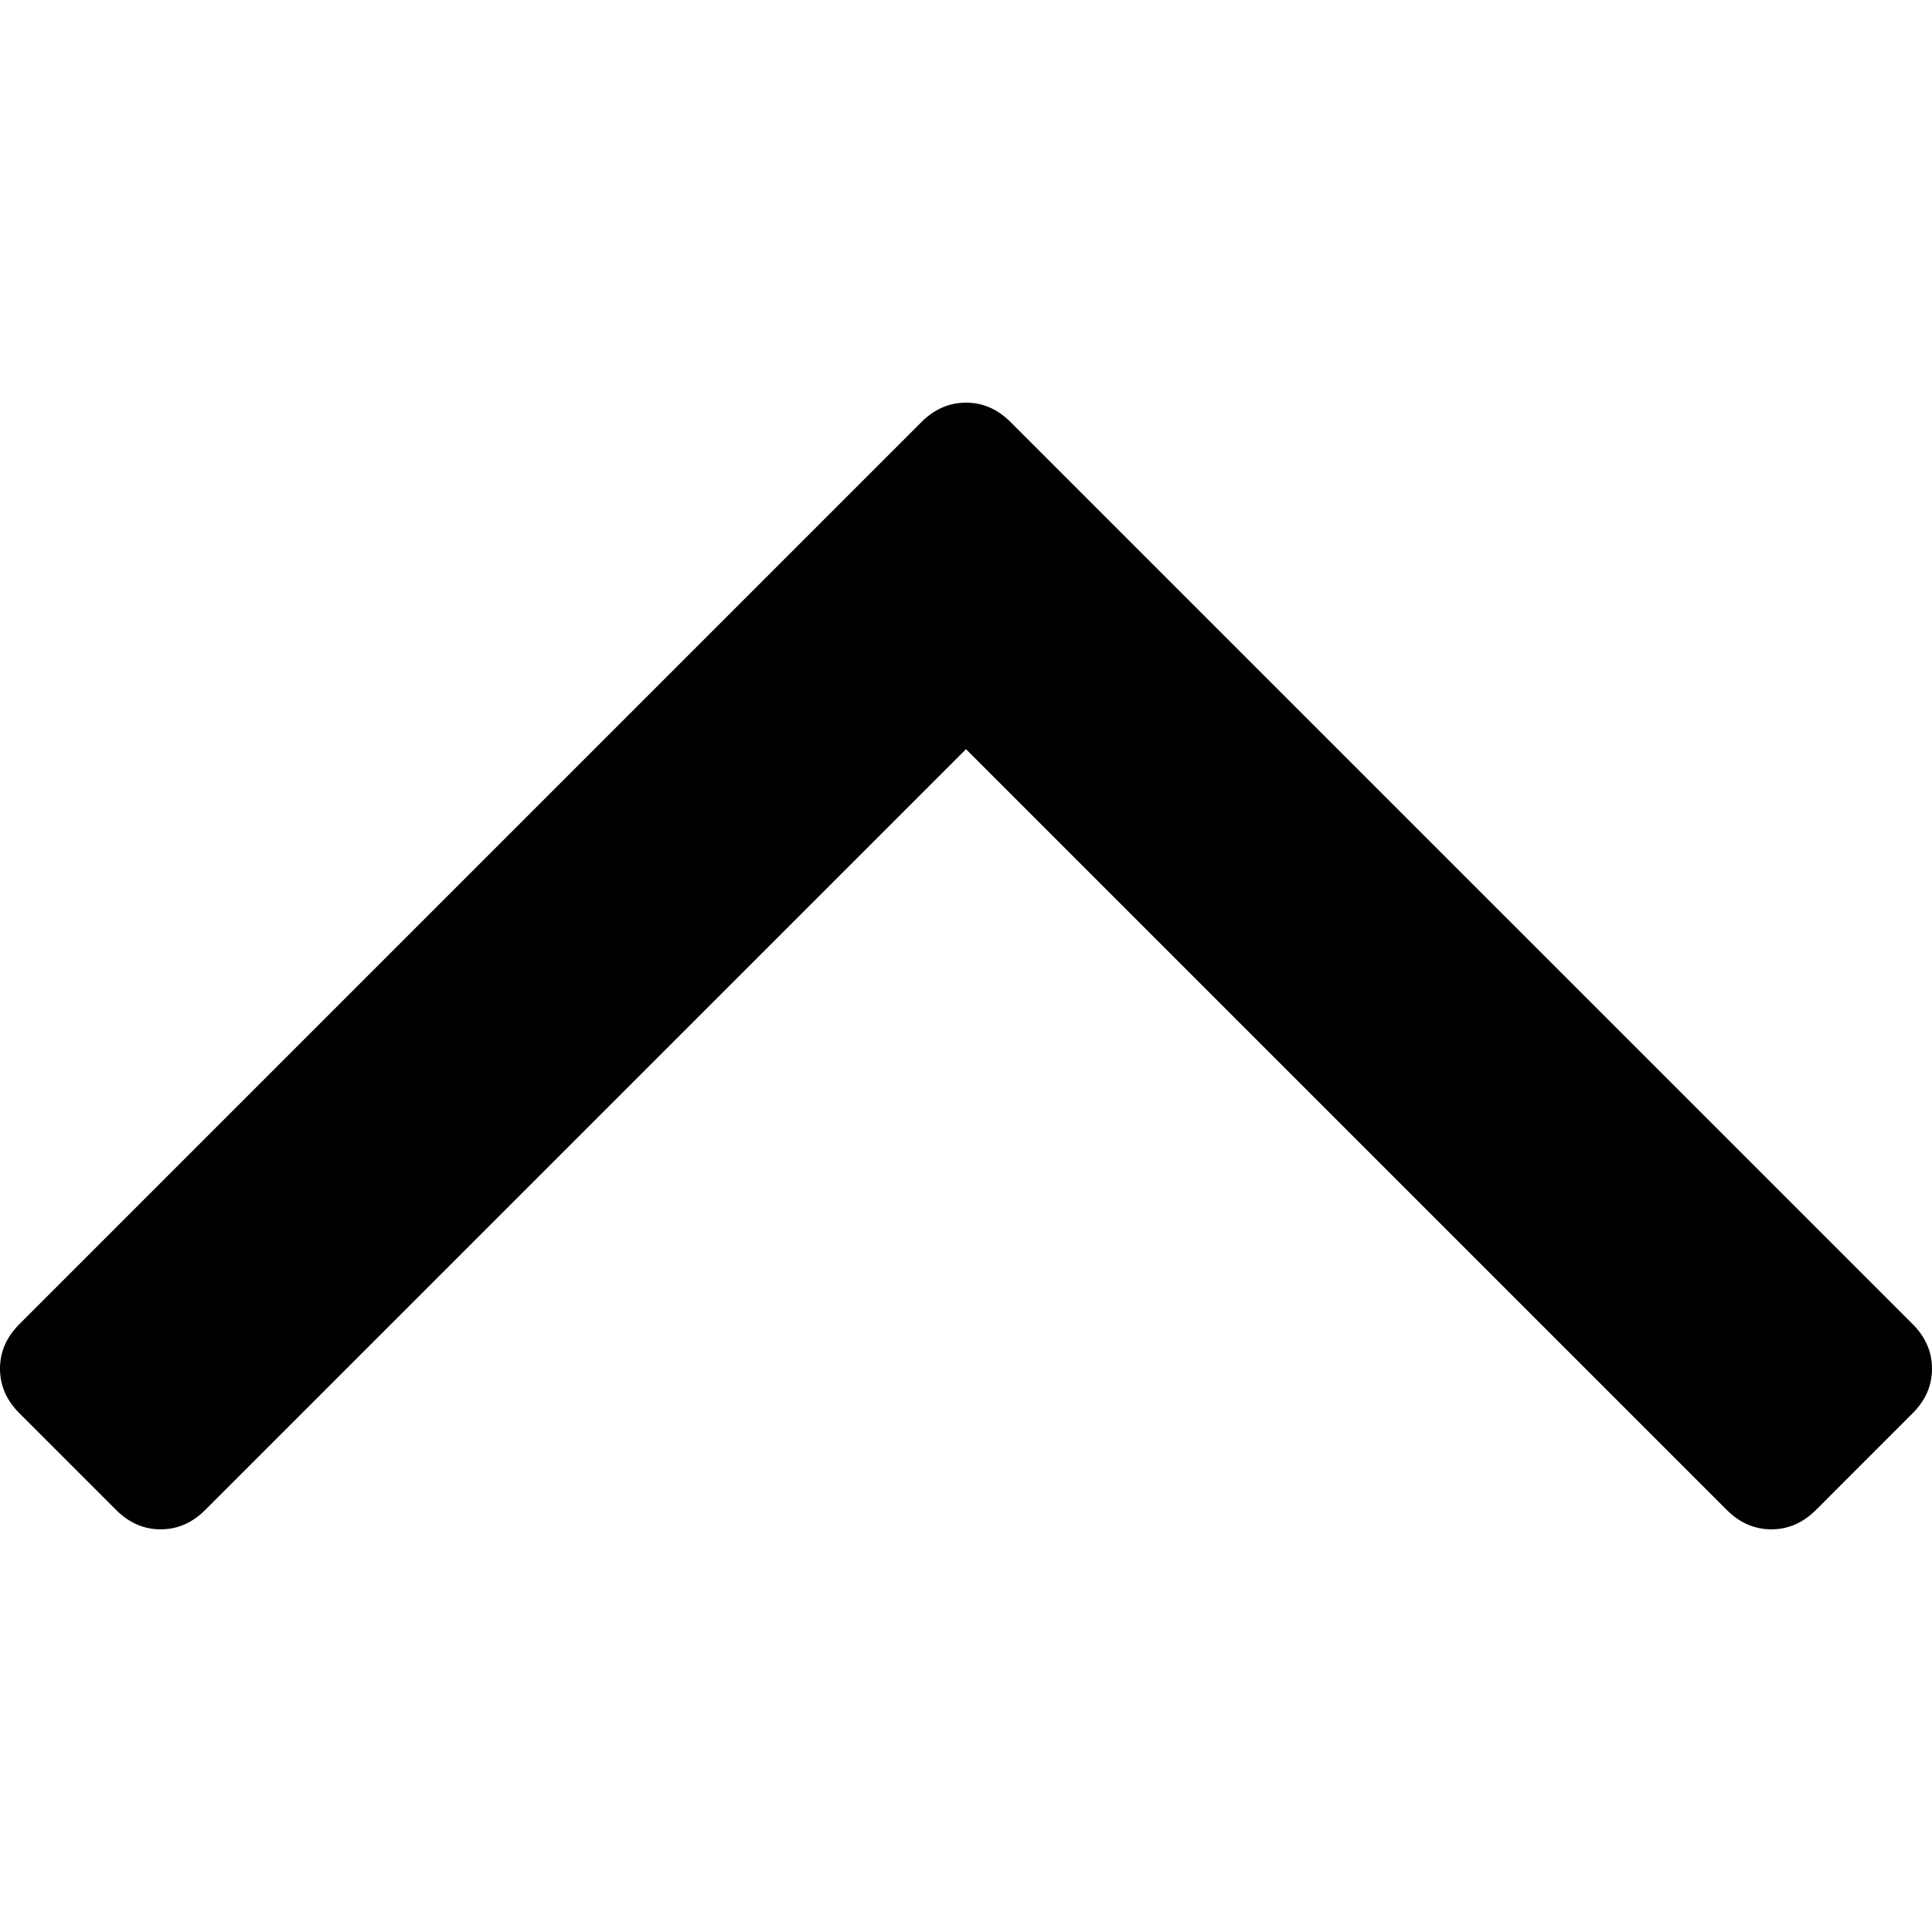
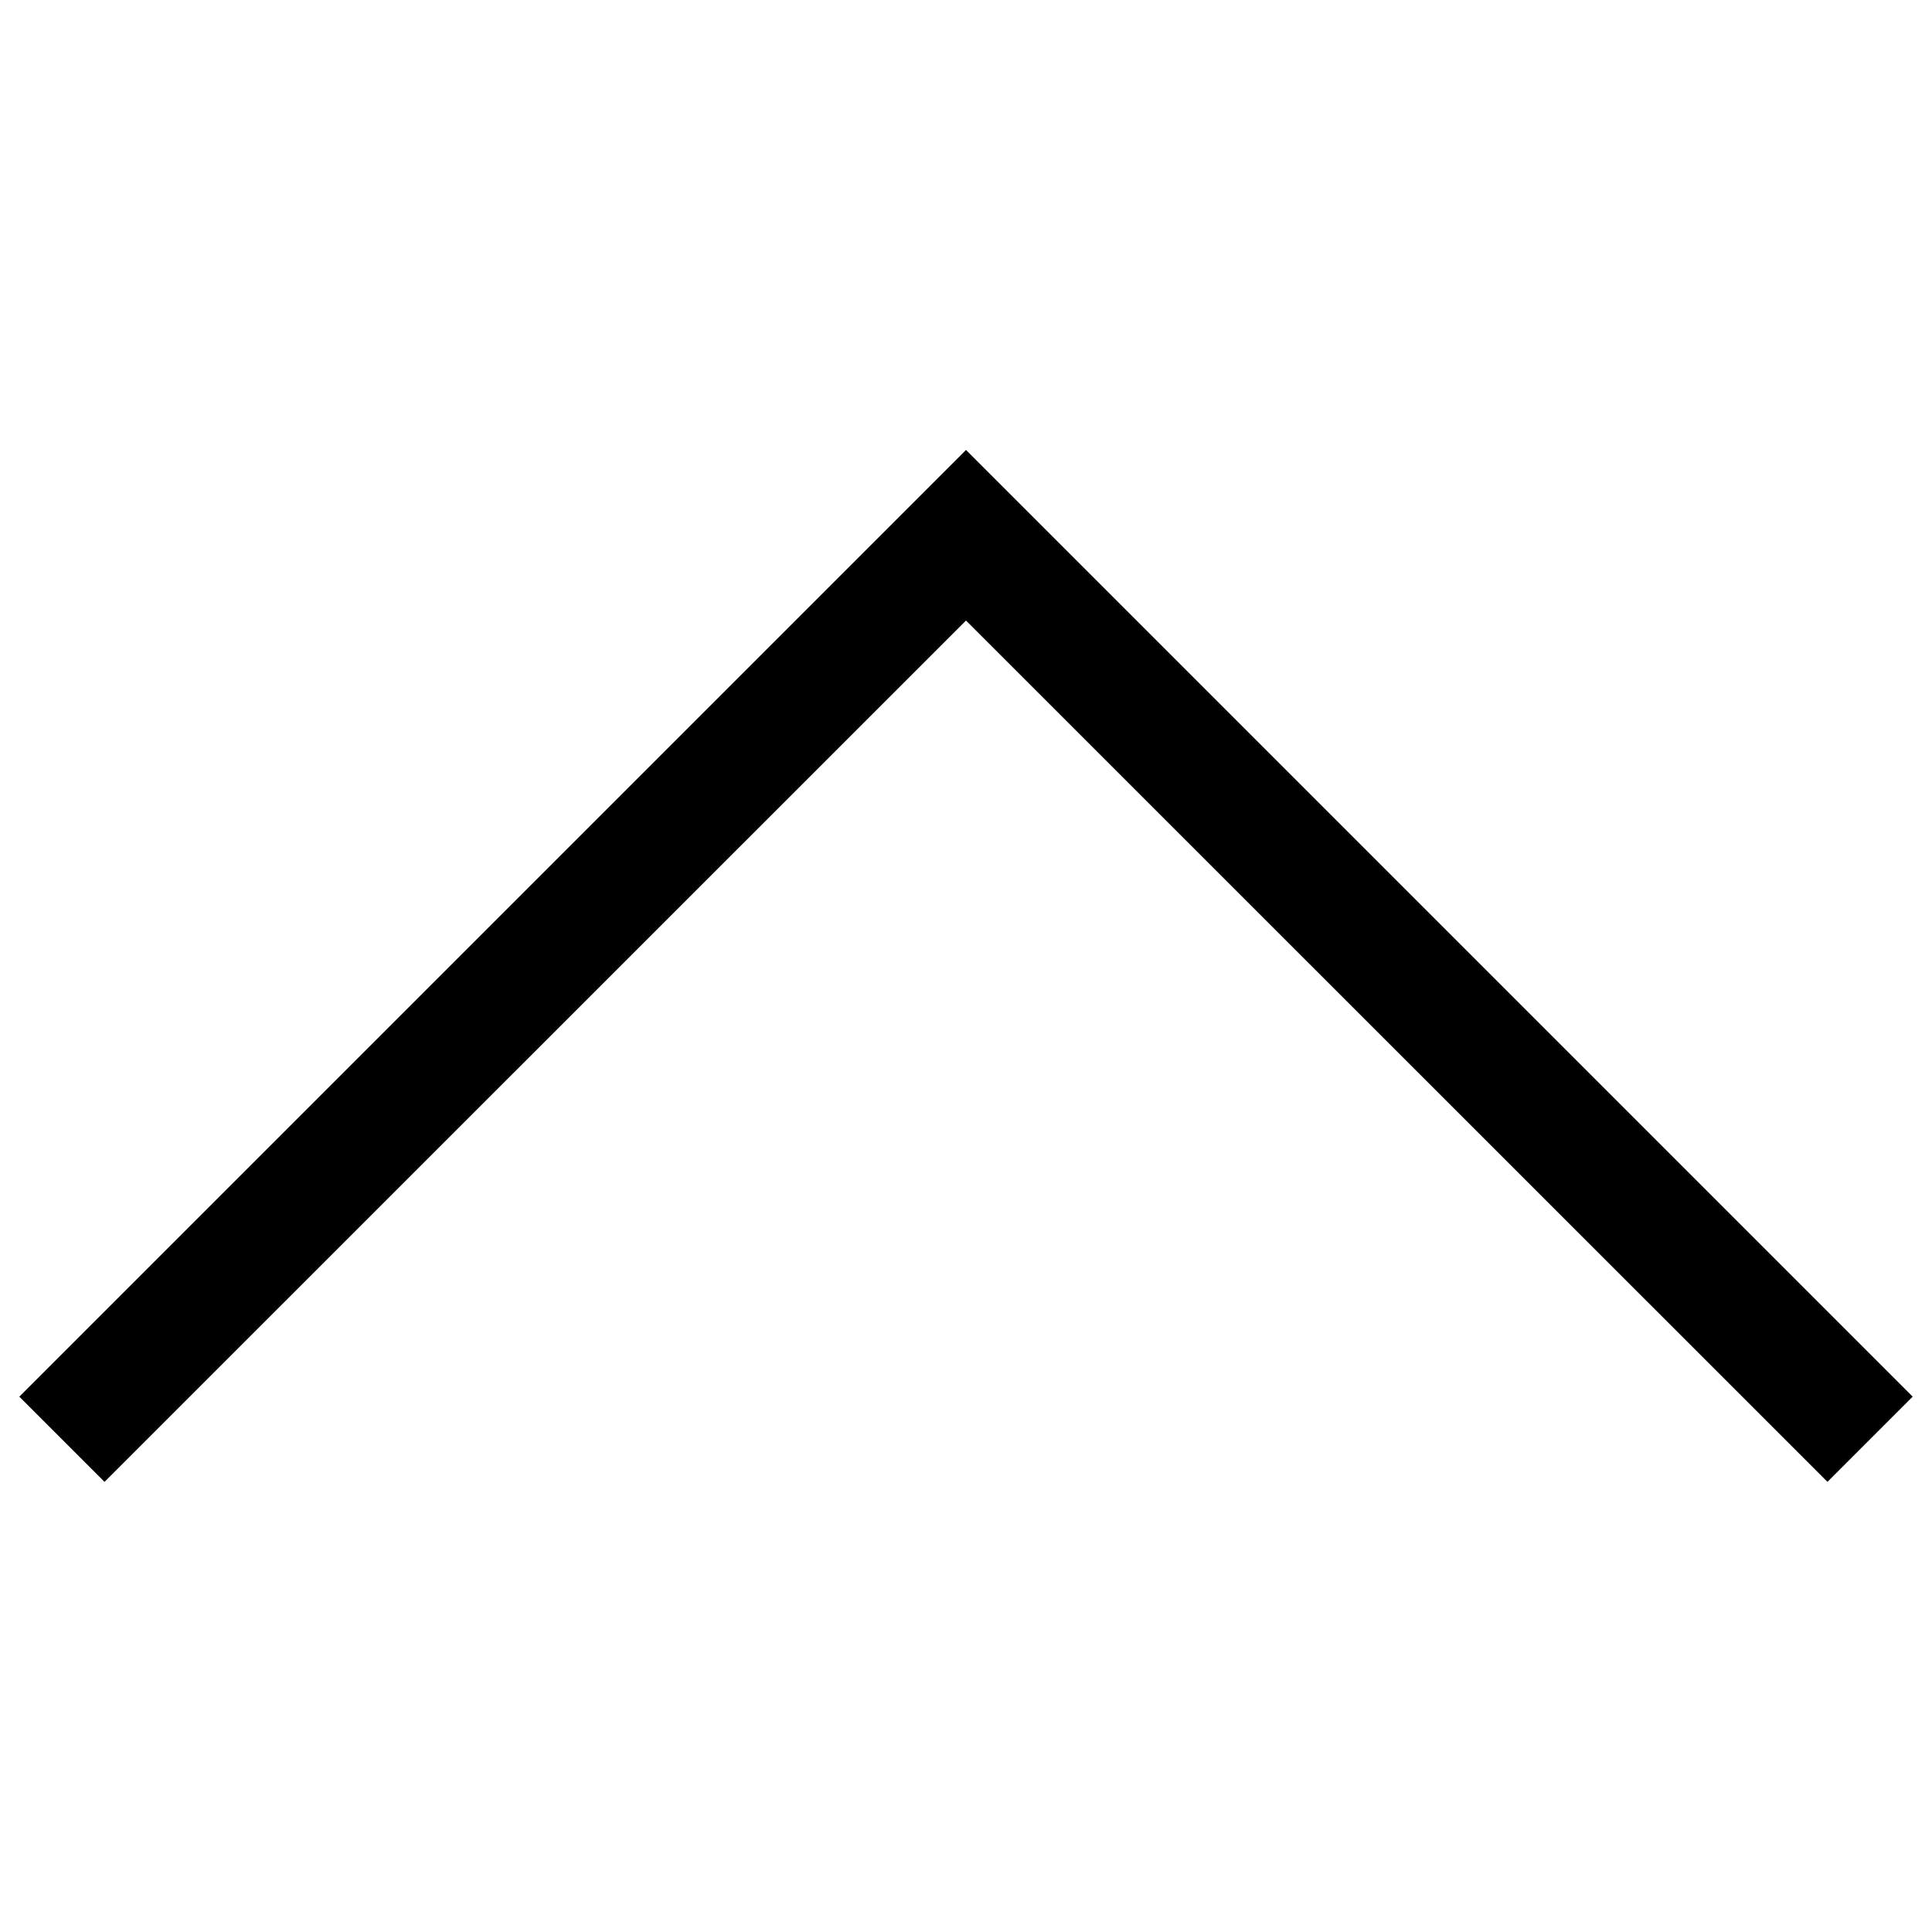
- <svg xmlns="http://www.w3.org/2000/svg" version="1.1" id="Capa_1" x="0px" y="0px" width="284.929px" height="284.929px" viewBox="0 0 284.929 284.929" style="enable-background:new 0 0 284.929 284.929;" xml:space="preserve">
+ <svg xmlns="http://www.w3.org/2000/svg" version="1.1" x="0px" y="0px" viewBox="0 0 1000 1000" enable-background="new 0 0 1000 1000" xml:space="preserve">
  <g>
-     <path d="M282.082,195.285L149.028,62.24c-1.901-1.903-4.088-2.856-6.562-2.856s-4.665,0.953-6.567,2.856L2.856,195.285   C0.95,197.191,0,199.378,0,201.853c0,2.474,0.953,4.664,2.856,6.566l14.272,14.271c1.903,1.903,4.093,2.854,6.567,2.854   c2.474,0,4.664-0.951,6.567-2.854l112.204-112.202l112.208,112.209c1.902,1.903,4.093,2.848,6.563,2.848   c2.478,0,4.668-0.951,6.57-2.848l14.274-14.277c1.902-1.902,2.847-4.093,2.847-6.566   C284.929,199.378,283.984,197.188,282.082,195.285z" />
+     <path d="M990,722.9L945.9,767L500,321.2L54.1,767L10,722.9l490-490L990,722.9z" />
  </g>
-   <g>
- </g>
-   <g>
- </g>
-   <g>
- </g>
-   <g>
- </g>
-   <g>
- </g>
-   <g>
- </g>
-   <g>
- </g>
-   <g>
- </g>
-   <g>
- </g>
-   <g>
- </g>
-   <g>
- </g>
-   <g>
- </g>
-   <g>
- </g>
-   <g>
- </g>
-   <g>
- </g>
</svg>
